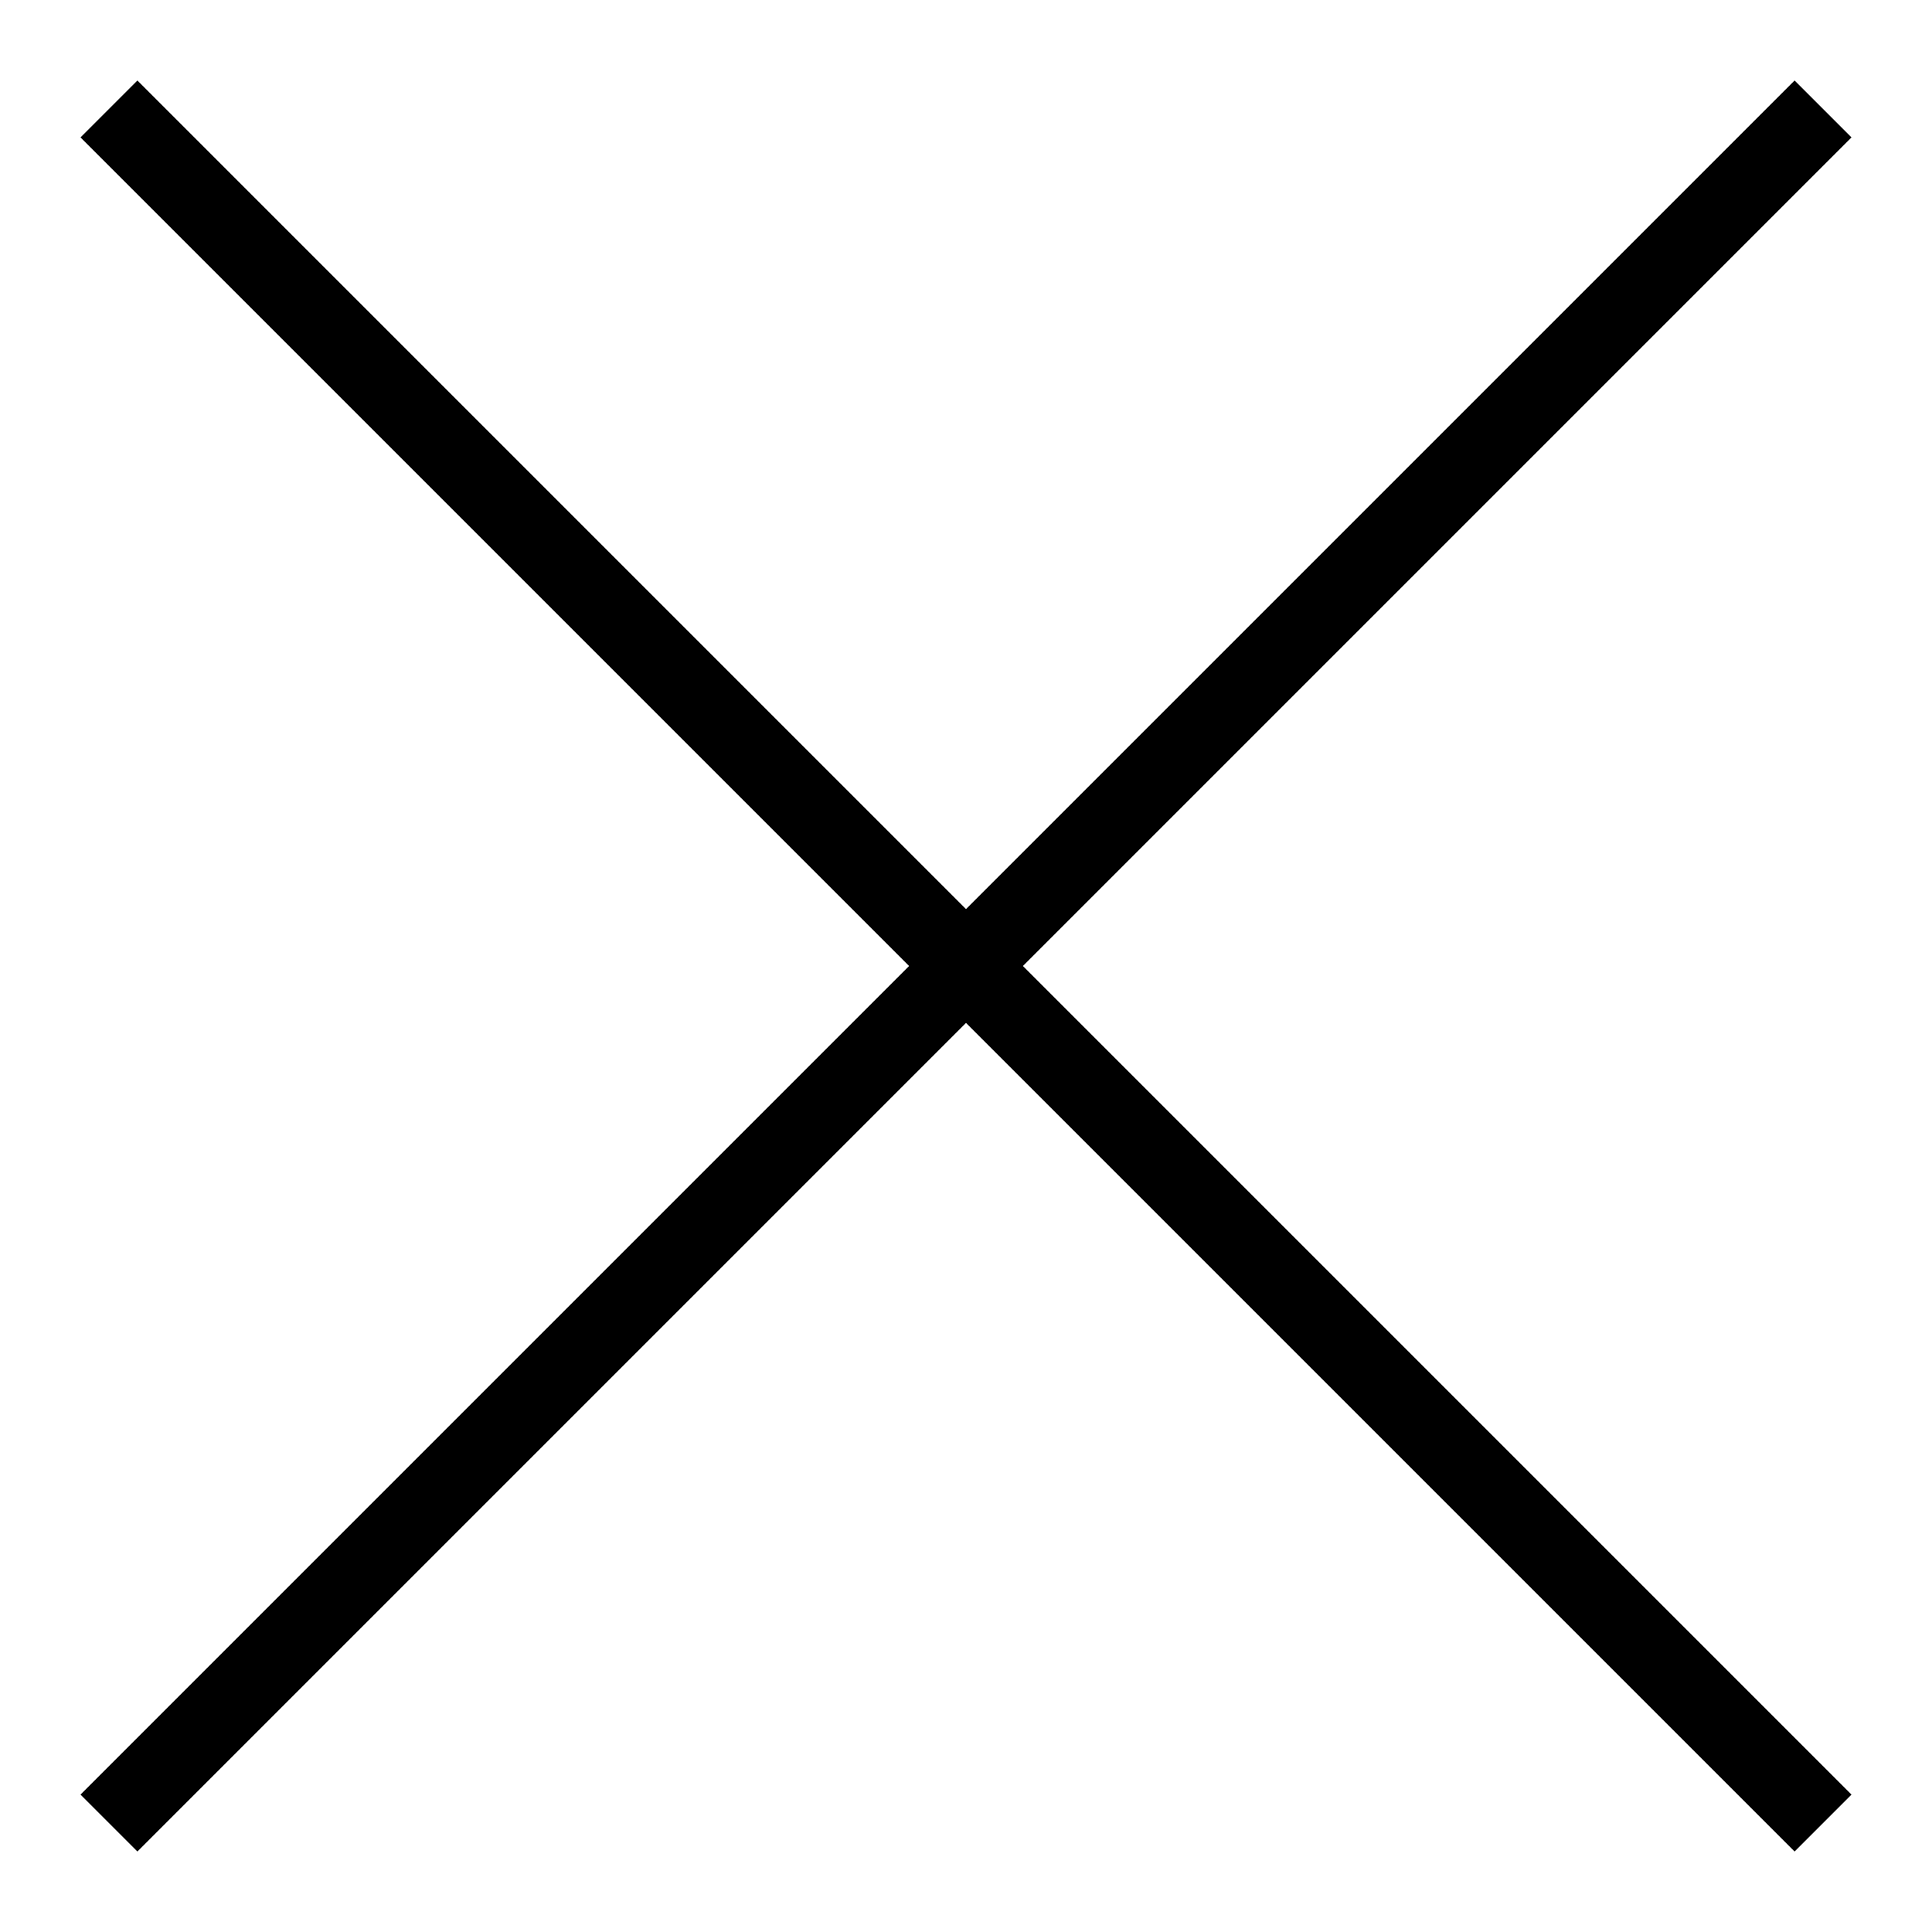
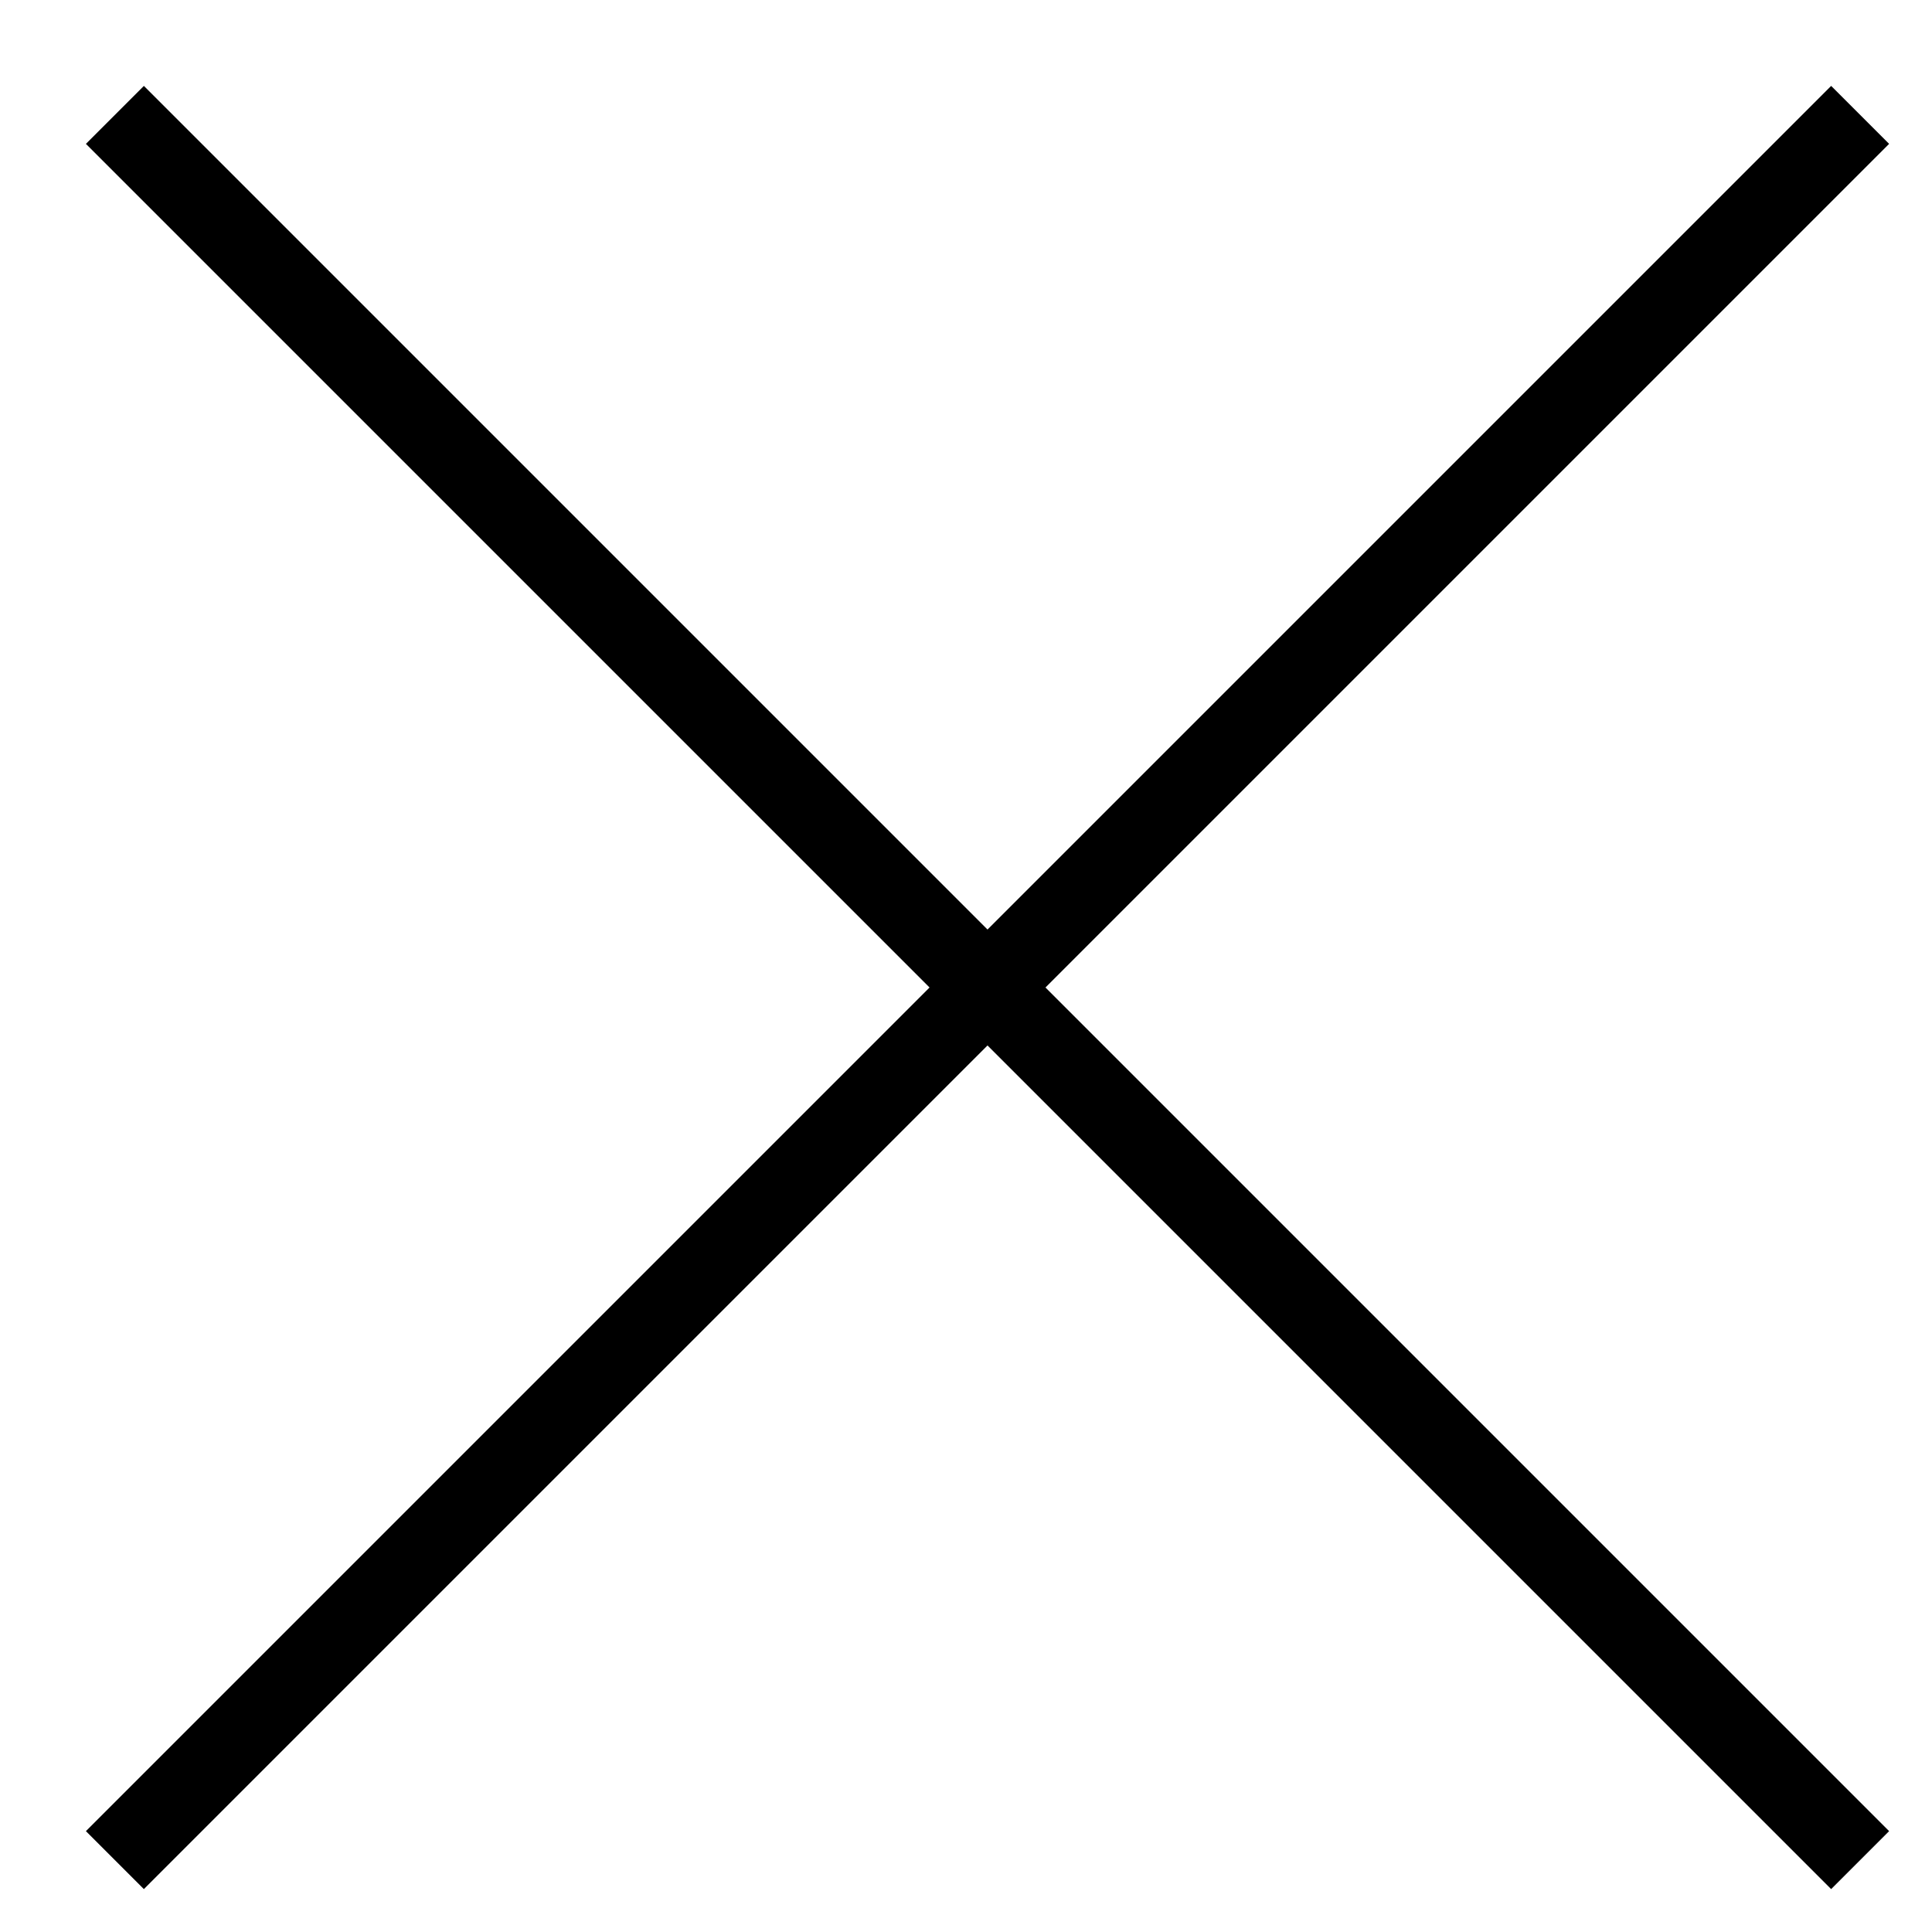
- <svg xmlns="http://www.w3.org/2000/svg" width="24" height="24" fill-rule="evenodd" clip-rule="evenodd">
-   <path d="M12 11.293l10.293-10.293.707.707-10.293 10.293 10.293 10.293-.707.707-10.293-10.293-10.293 10.293-.707-.707 10.293-10.293-10.293-10.293.707-.707 10.293 10.293z" />
+ <svg xmlns="http://www.w3.org/2000/svg" width="15" height="15" viewBox="0 0 15 15" fill="none">
+   <path fill-rule="evenodd" clip-rule="evenodd" d="M7.667 7.217L14.217 0.667L14.667 1.117L8.117 7.667L14.667 14.217L14.217 14.667L7.667 8.117L1.117 14.667L0.667 14.217L7.217 7.667L0.667 1.117L1.117 0.667L7.667 7.217Z" fill="black" />
</svg>
